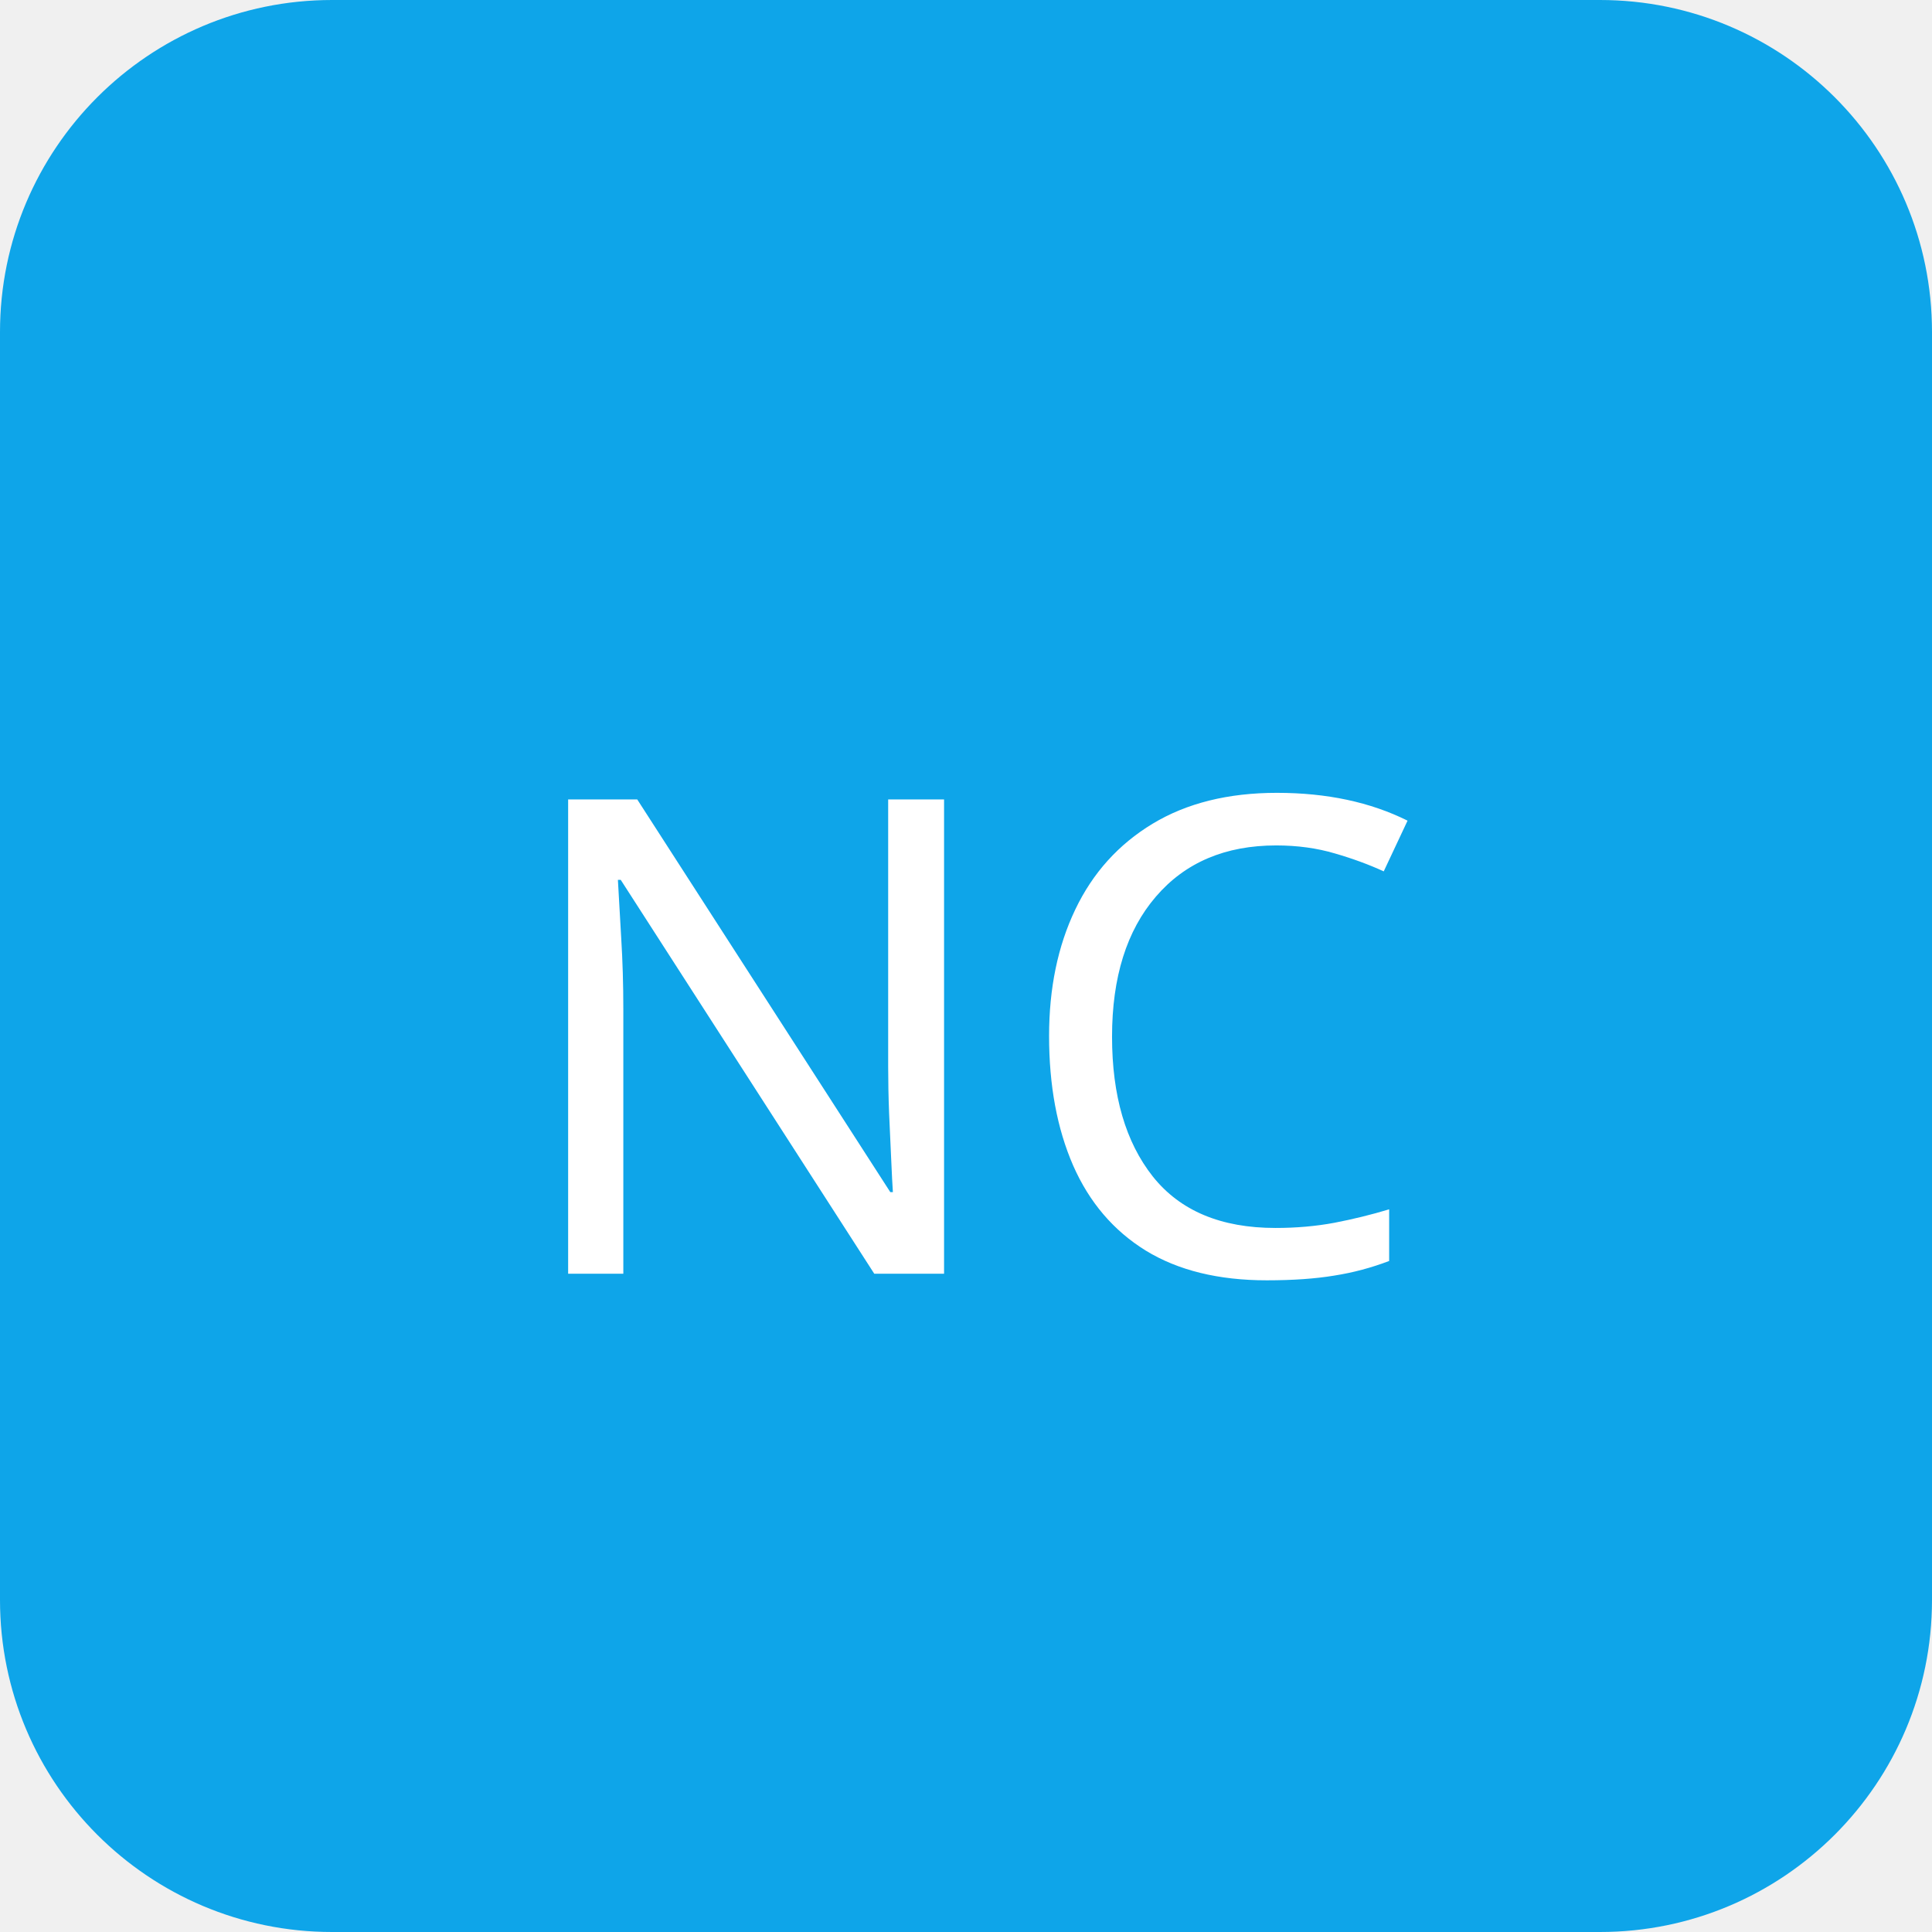
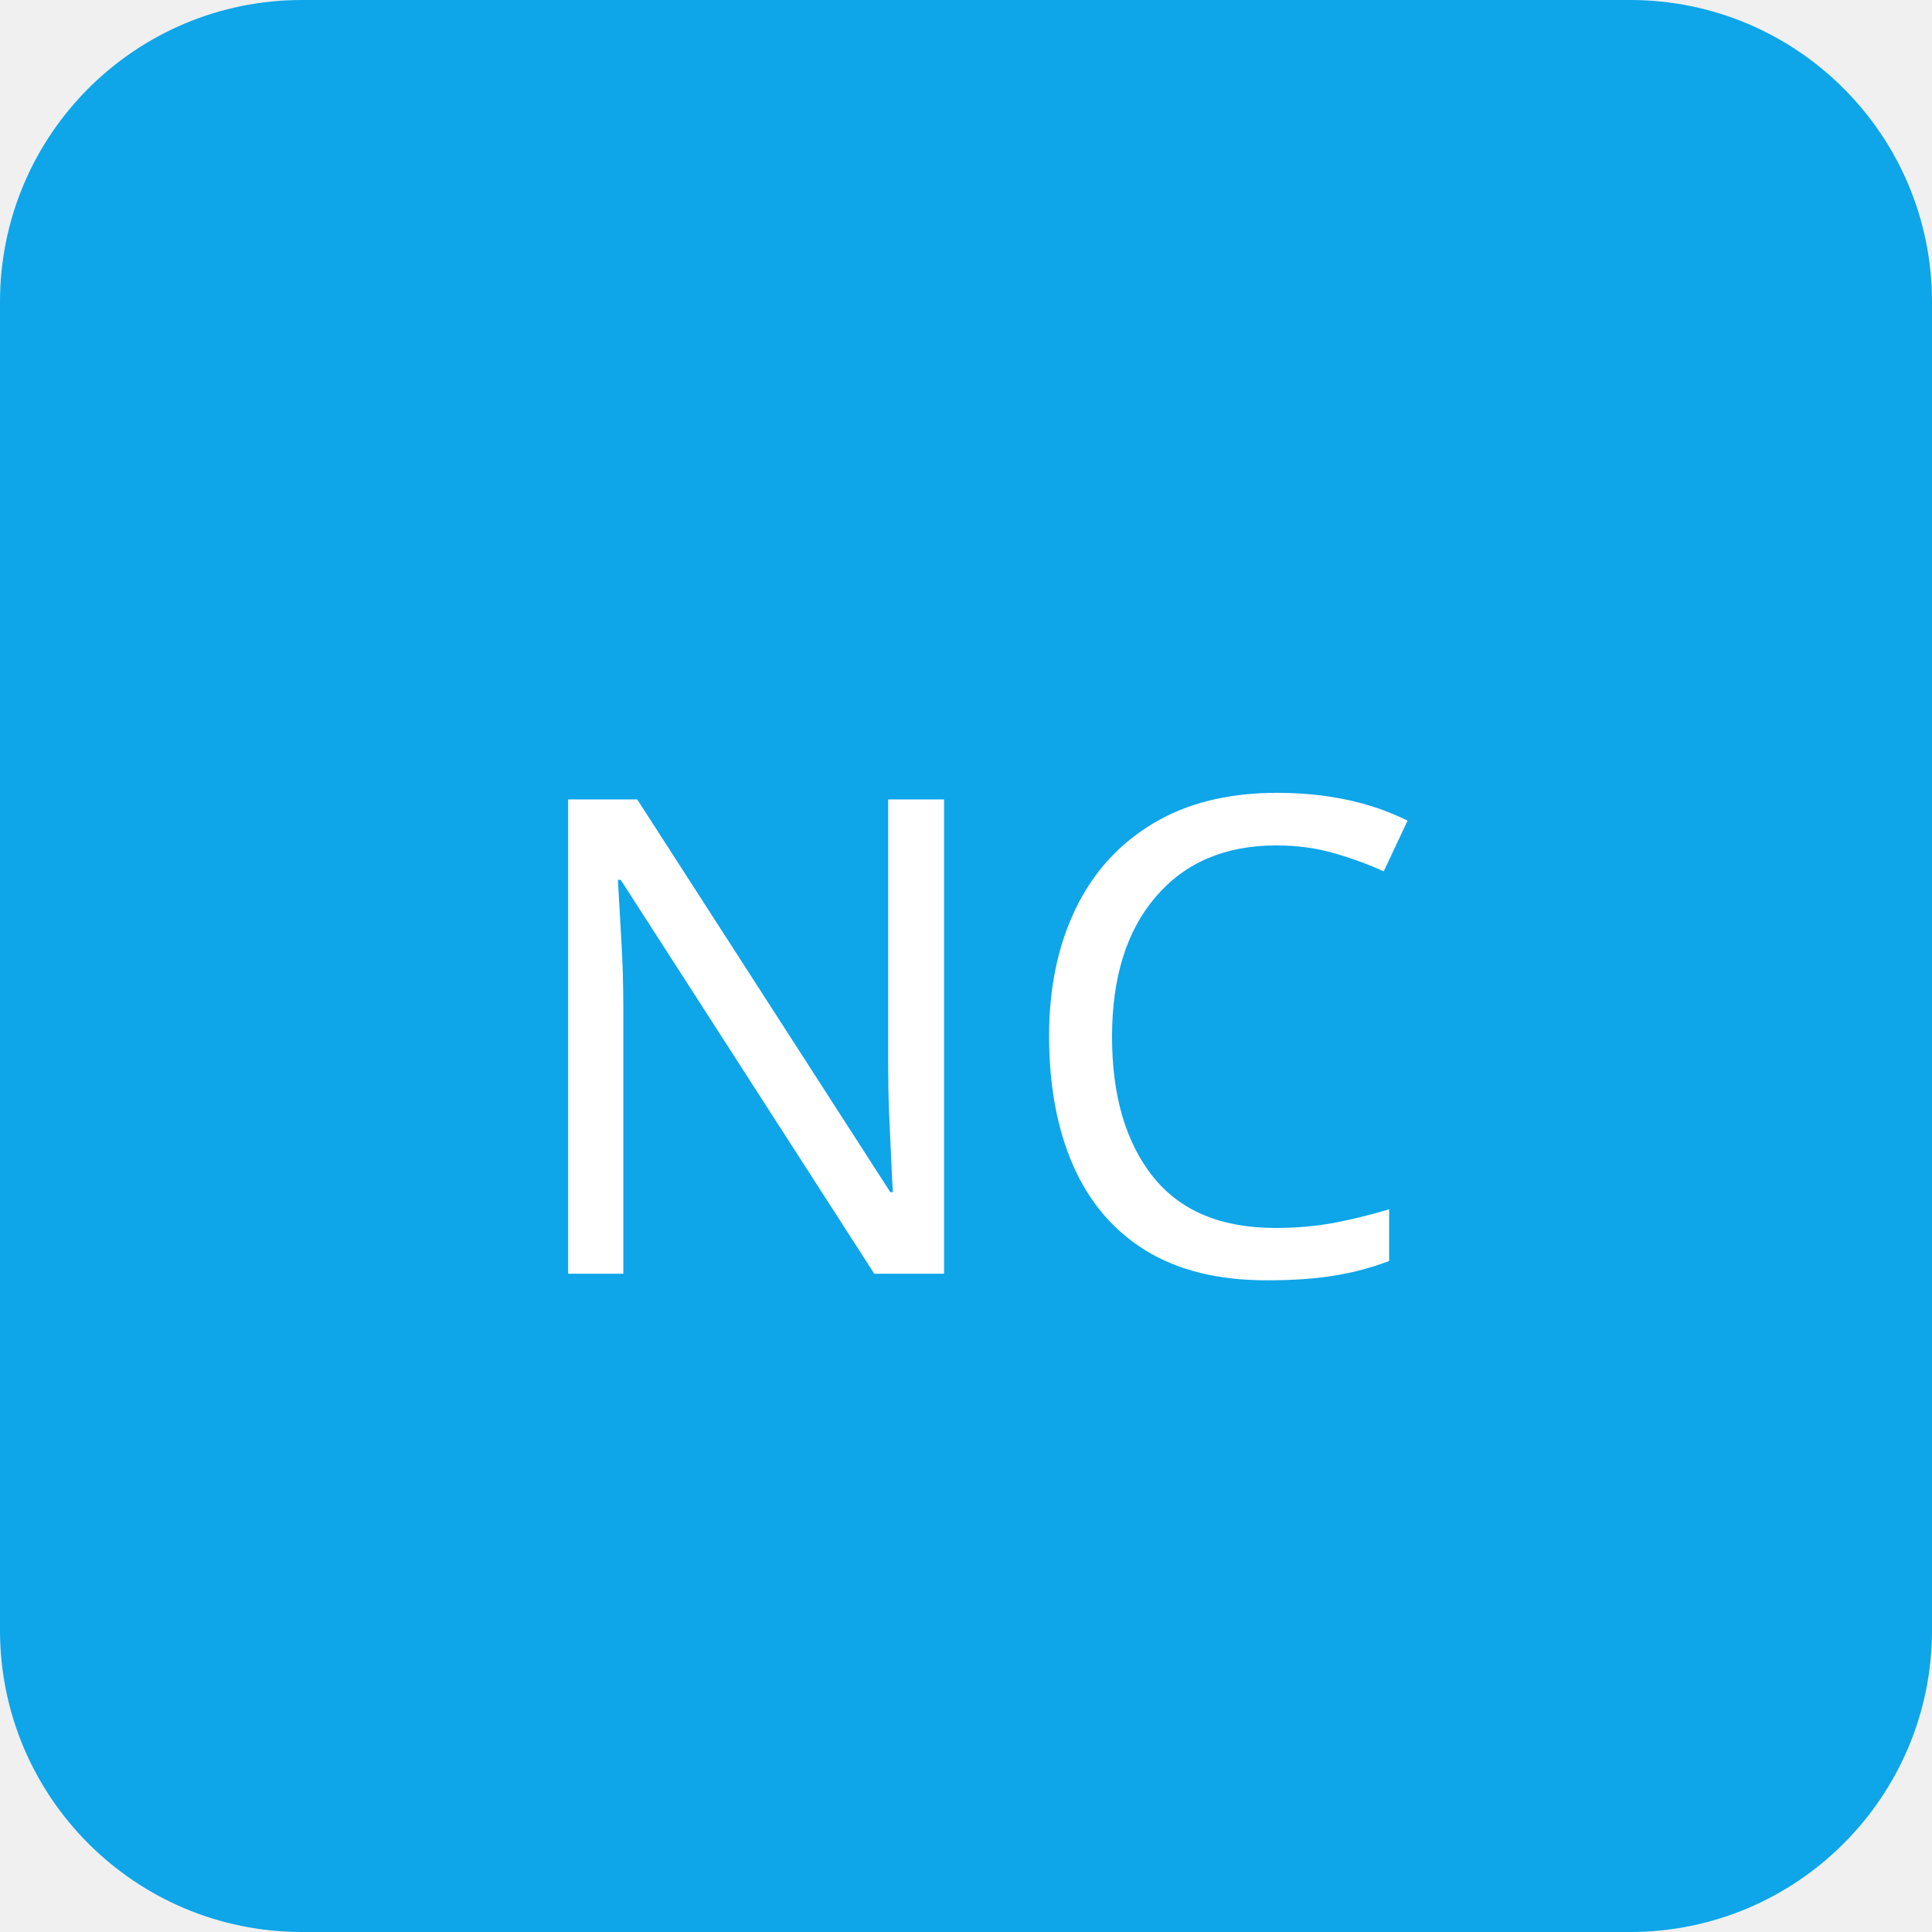
<svg xmlns="http://www.w3.org/2000/svg" width="128" height="128">
-   <rect rx="22" width="100%" height="100%" fill="#0ea5e9" />
+   <rect rx="20" width="100%" height="100%" fill="#0ea5e9" />
  <text x="50%" y="54%" text-anchor="middle" dominant-baseline="middle" font-family="system-ui" font-size="44" fill="#fff">NC</text>
</svg>
